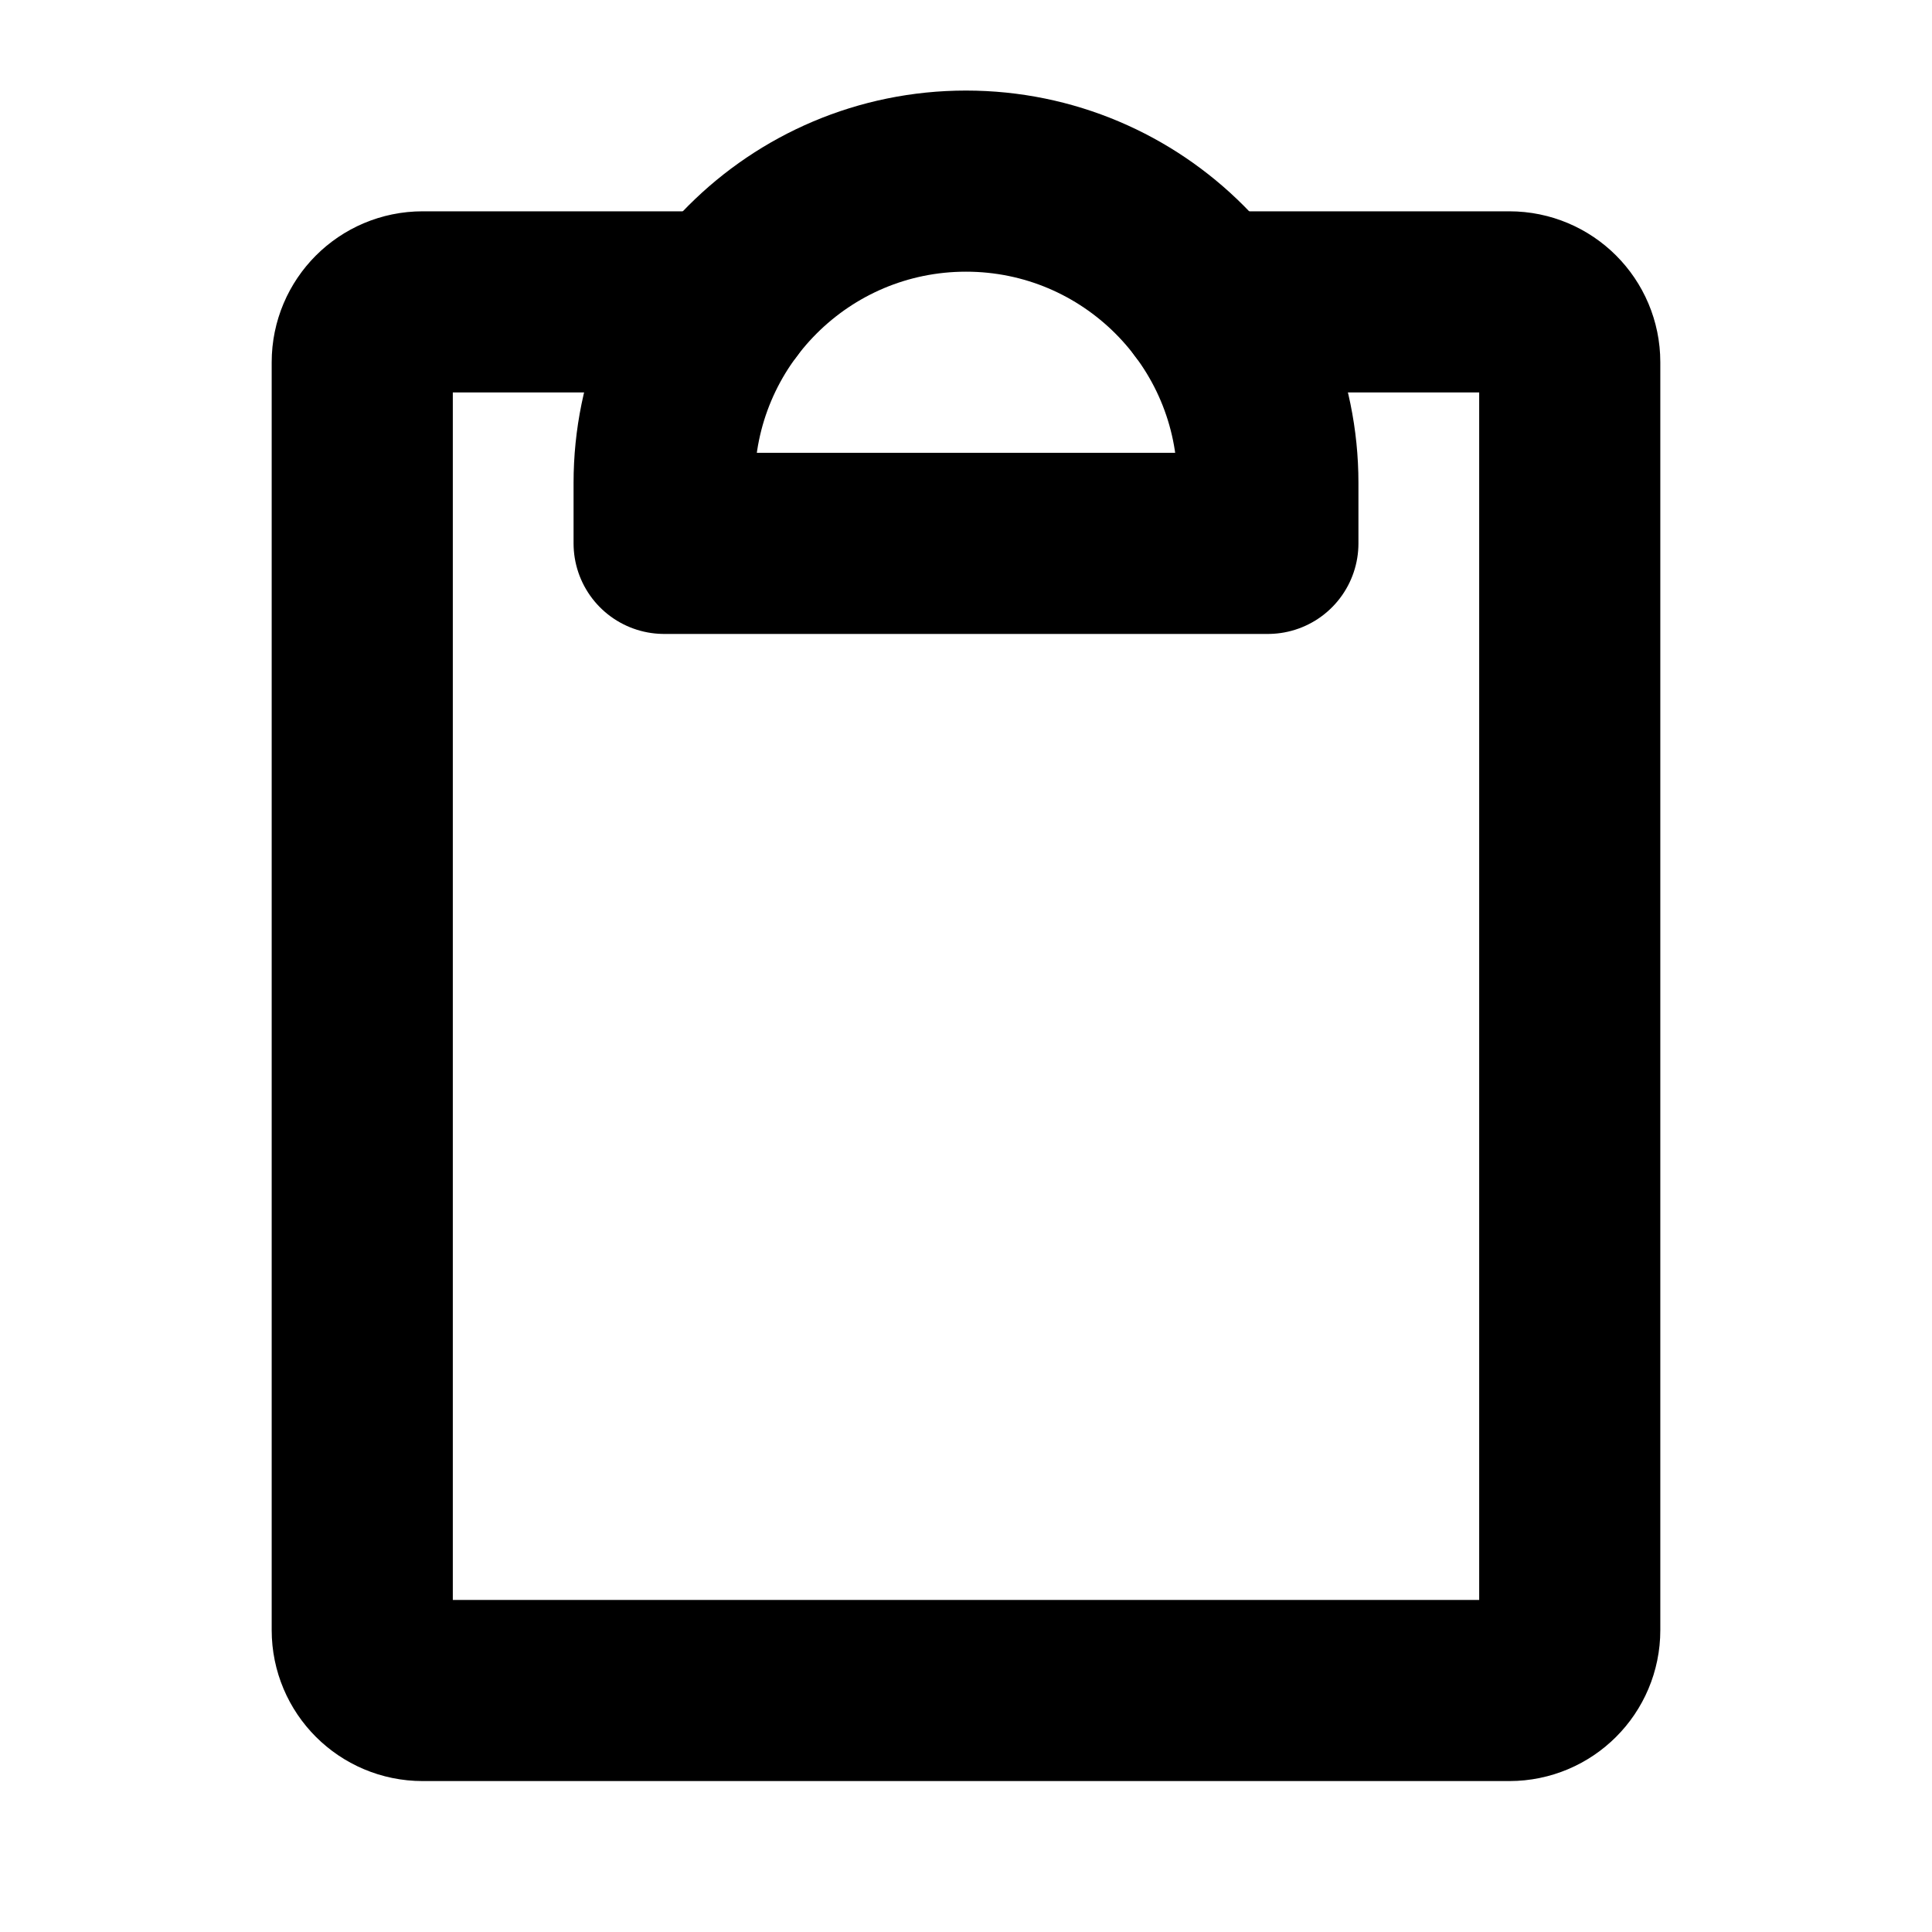
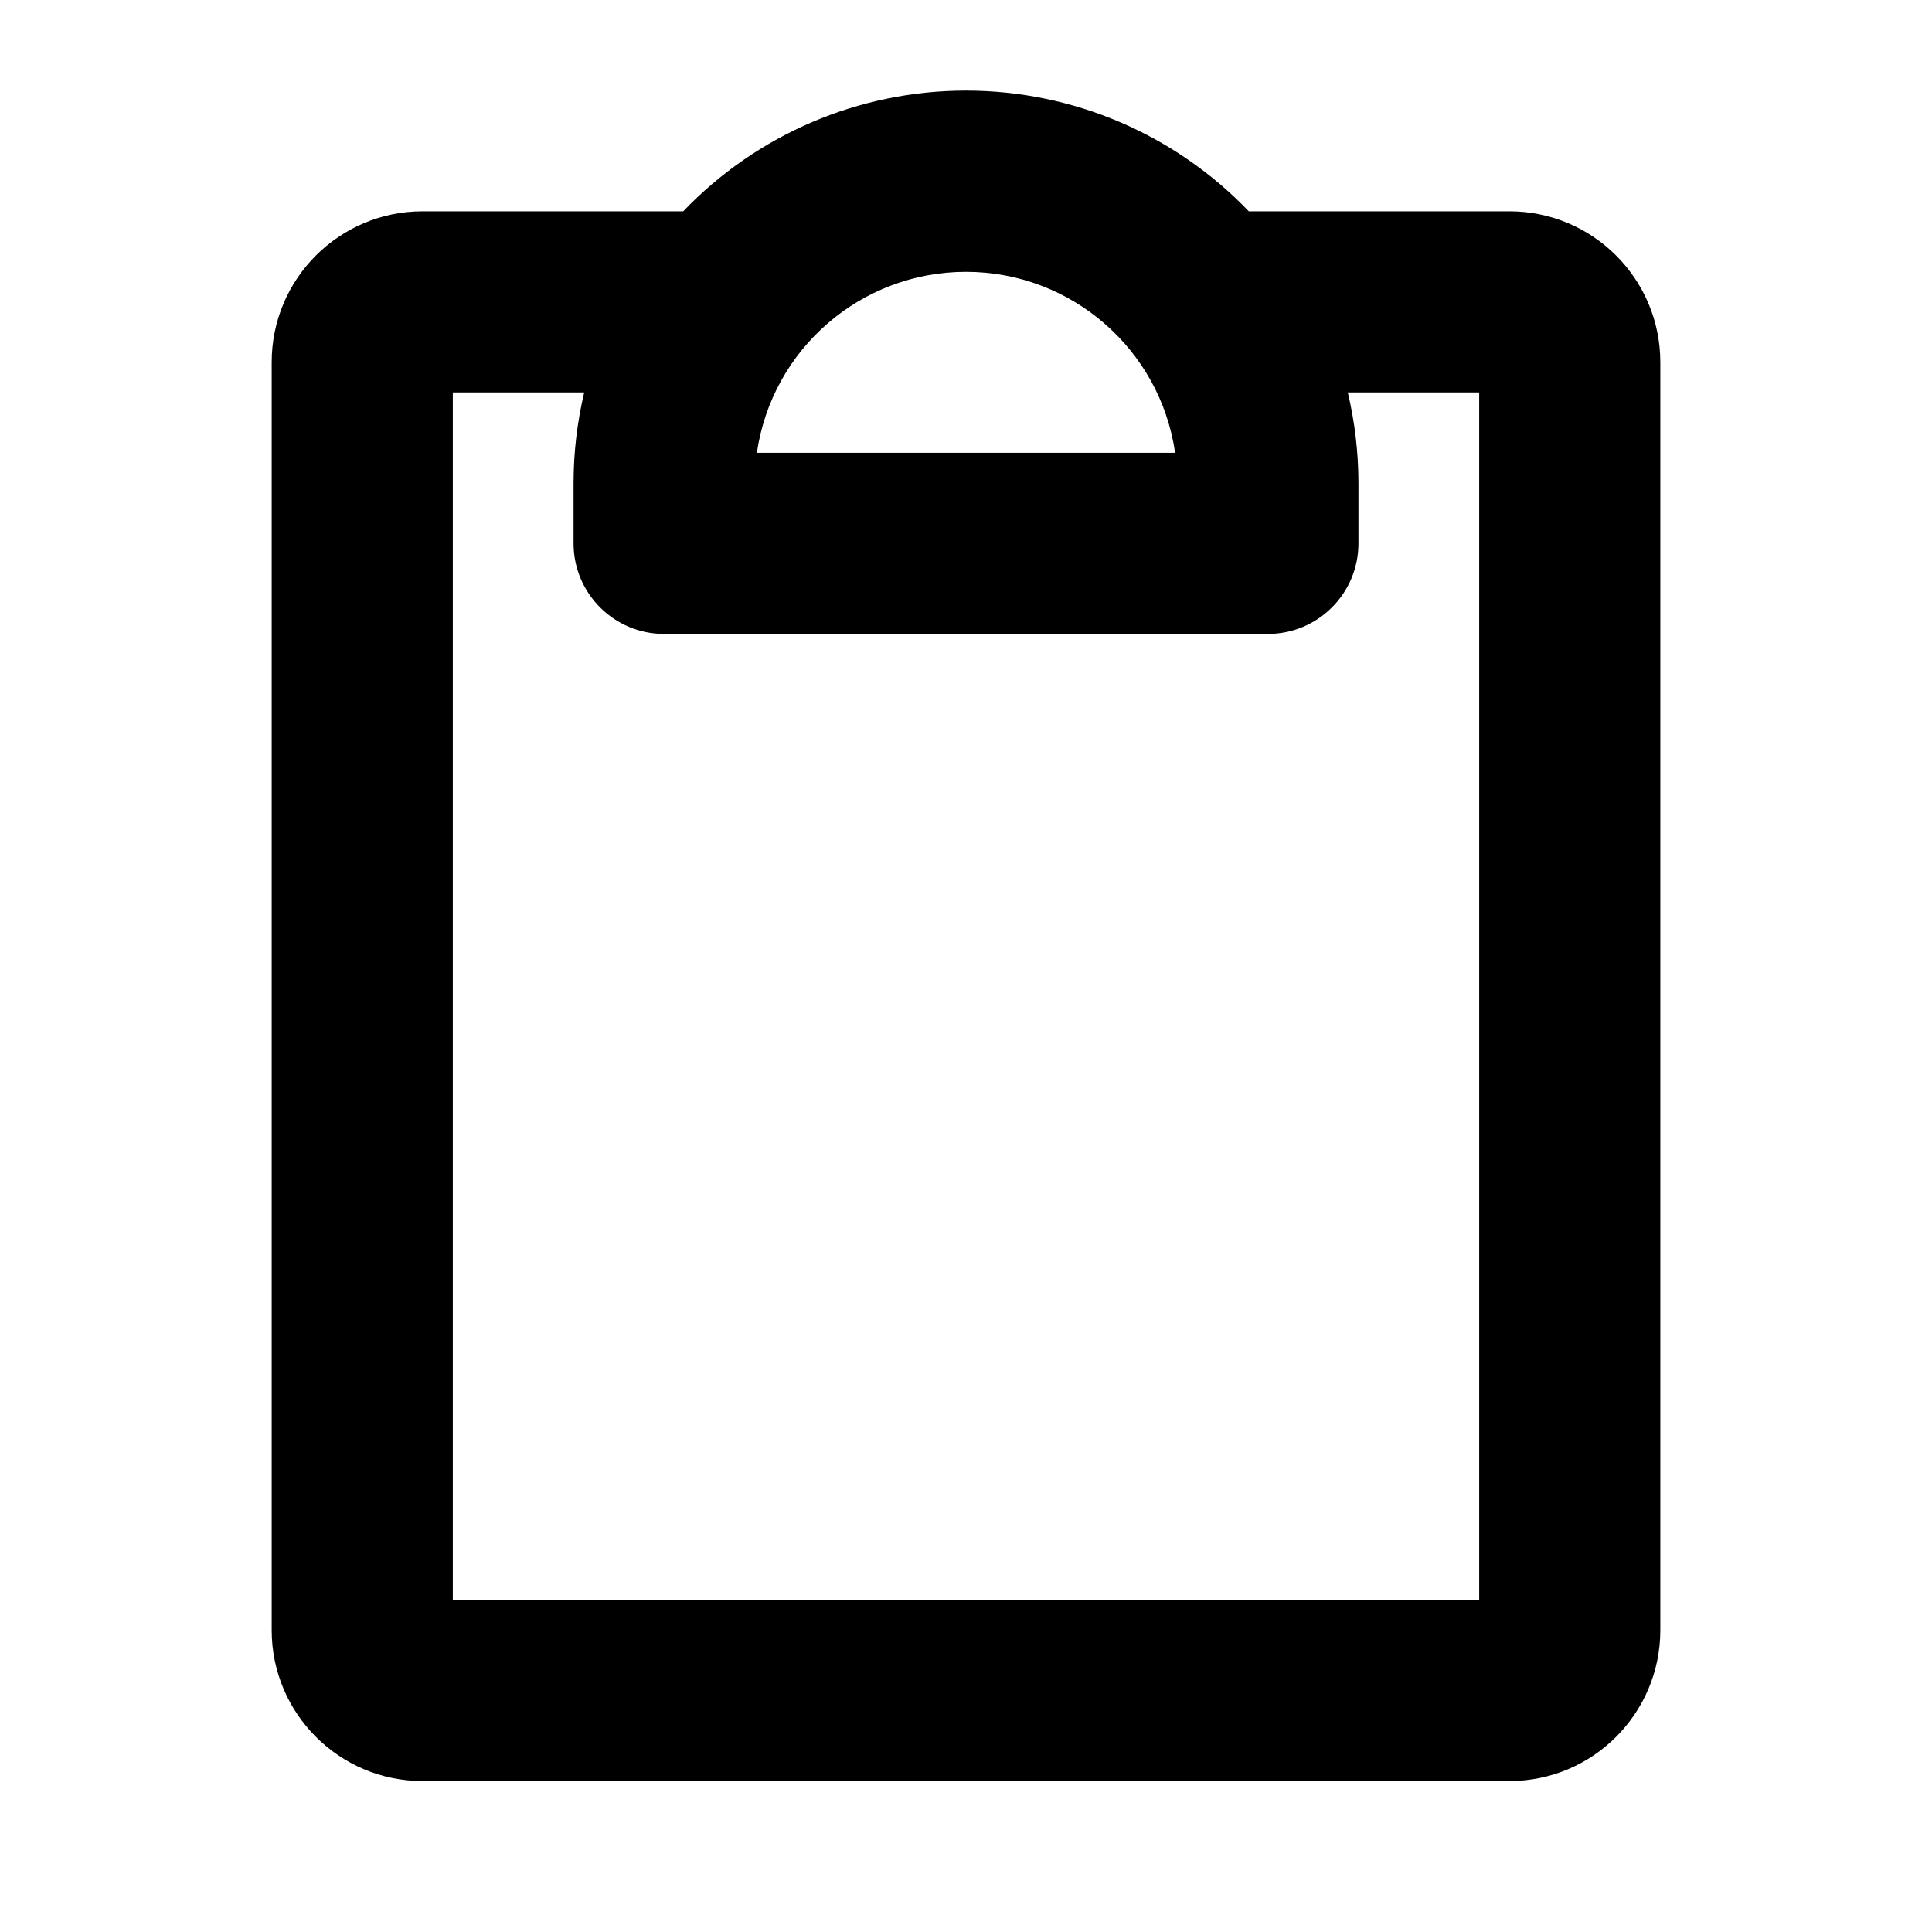
- <svg xmlns="http://www.w3.org/2000/svg" viewBox="0 0 256 256">
-   <rect width="256" height="256" fill="none" />
-   <path d="M160,40h40a8,8,0,0,1,8,8V216a8,8,0,0,1-8,8H56a8,8,0,0,1-8-8V48a8,8,0,0,1,8-8H96" fill="none" stroke="currentColor" stroke-linecap="round" stroke-linejoin="round" stroke-width="24" />
-   <path d="M88,72V64a40,40,0,0,1,80,0v8Z" fill="none" stroke="currentColor" stroke-linecap="round" stroke-linejoin="round" stroke-width="24" />
+ <svg xmlns="http://www.w3.org/2000/svg" width="32" height="32" fill="#000000" viewBox="0 0 256 256">
+   <path d="M200,28H165.47a51.88,51.88,0,0,0-74.94,0H56A20,20,0,0,0,36,48V216a20,20,0,0,0,20,20H200a20,20,0,0,0,20-20V48A20,20,0,0,0,200,28ZM155.71,60H100.29a28,28,0,0,1,55.42,0ZM196,212H60V52H77.41A52.13,52.13,0,0,0,76,64v8A12,12,0,0,0,88,84h80a12,12,0,0,0,12-12V64a52.13,52.13,0,0,0-1.41-12H196Z" />
</svg>
